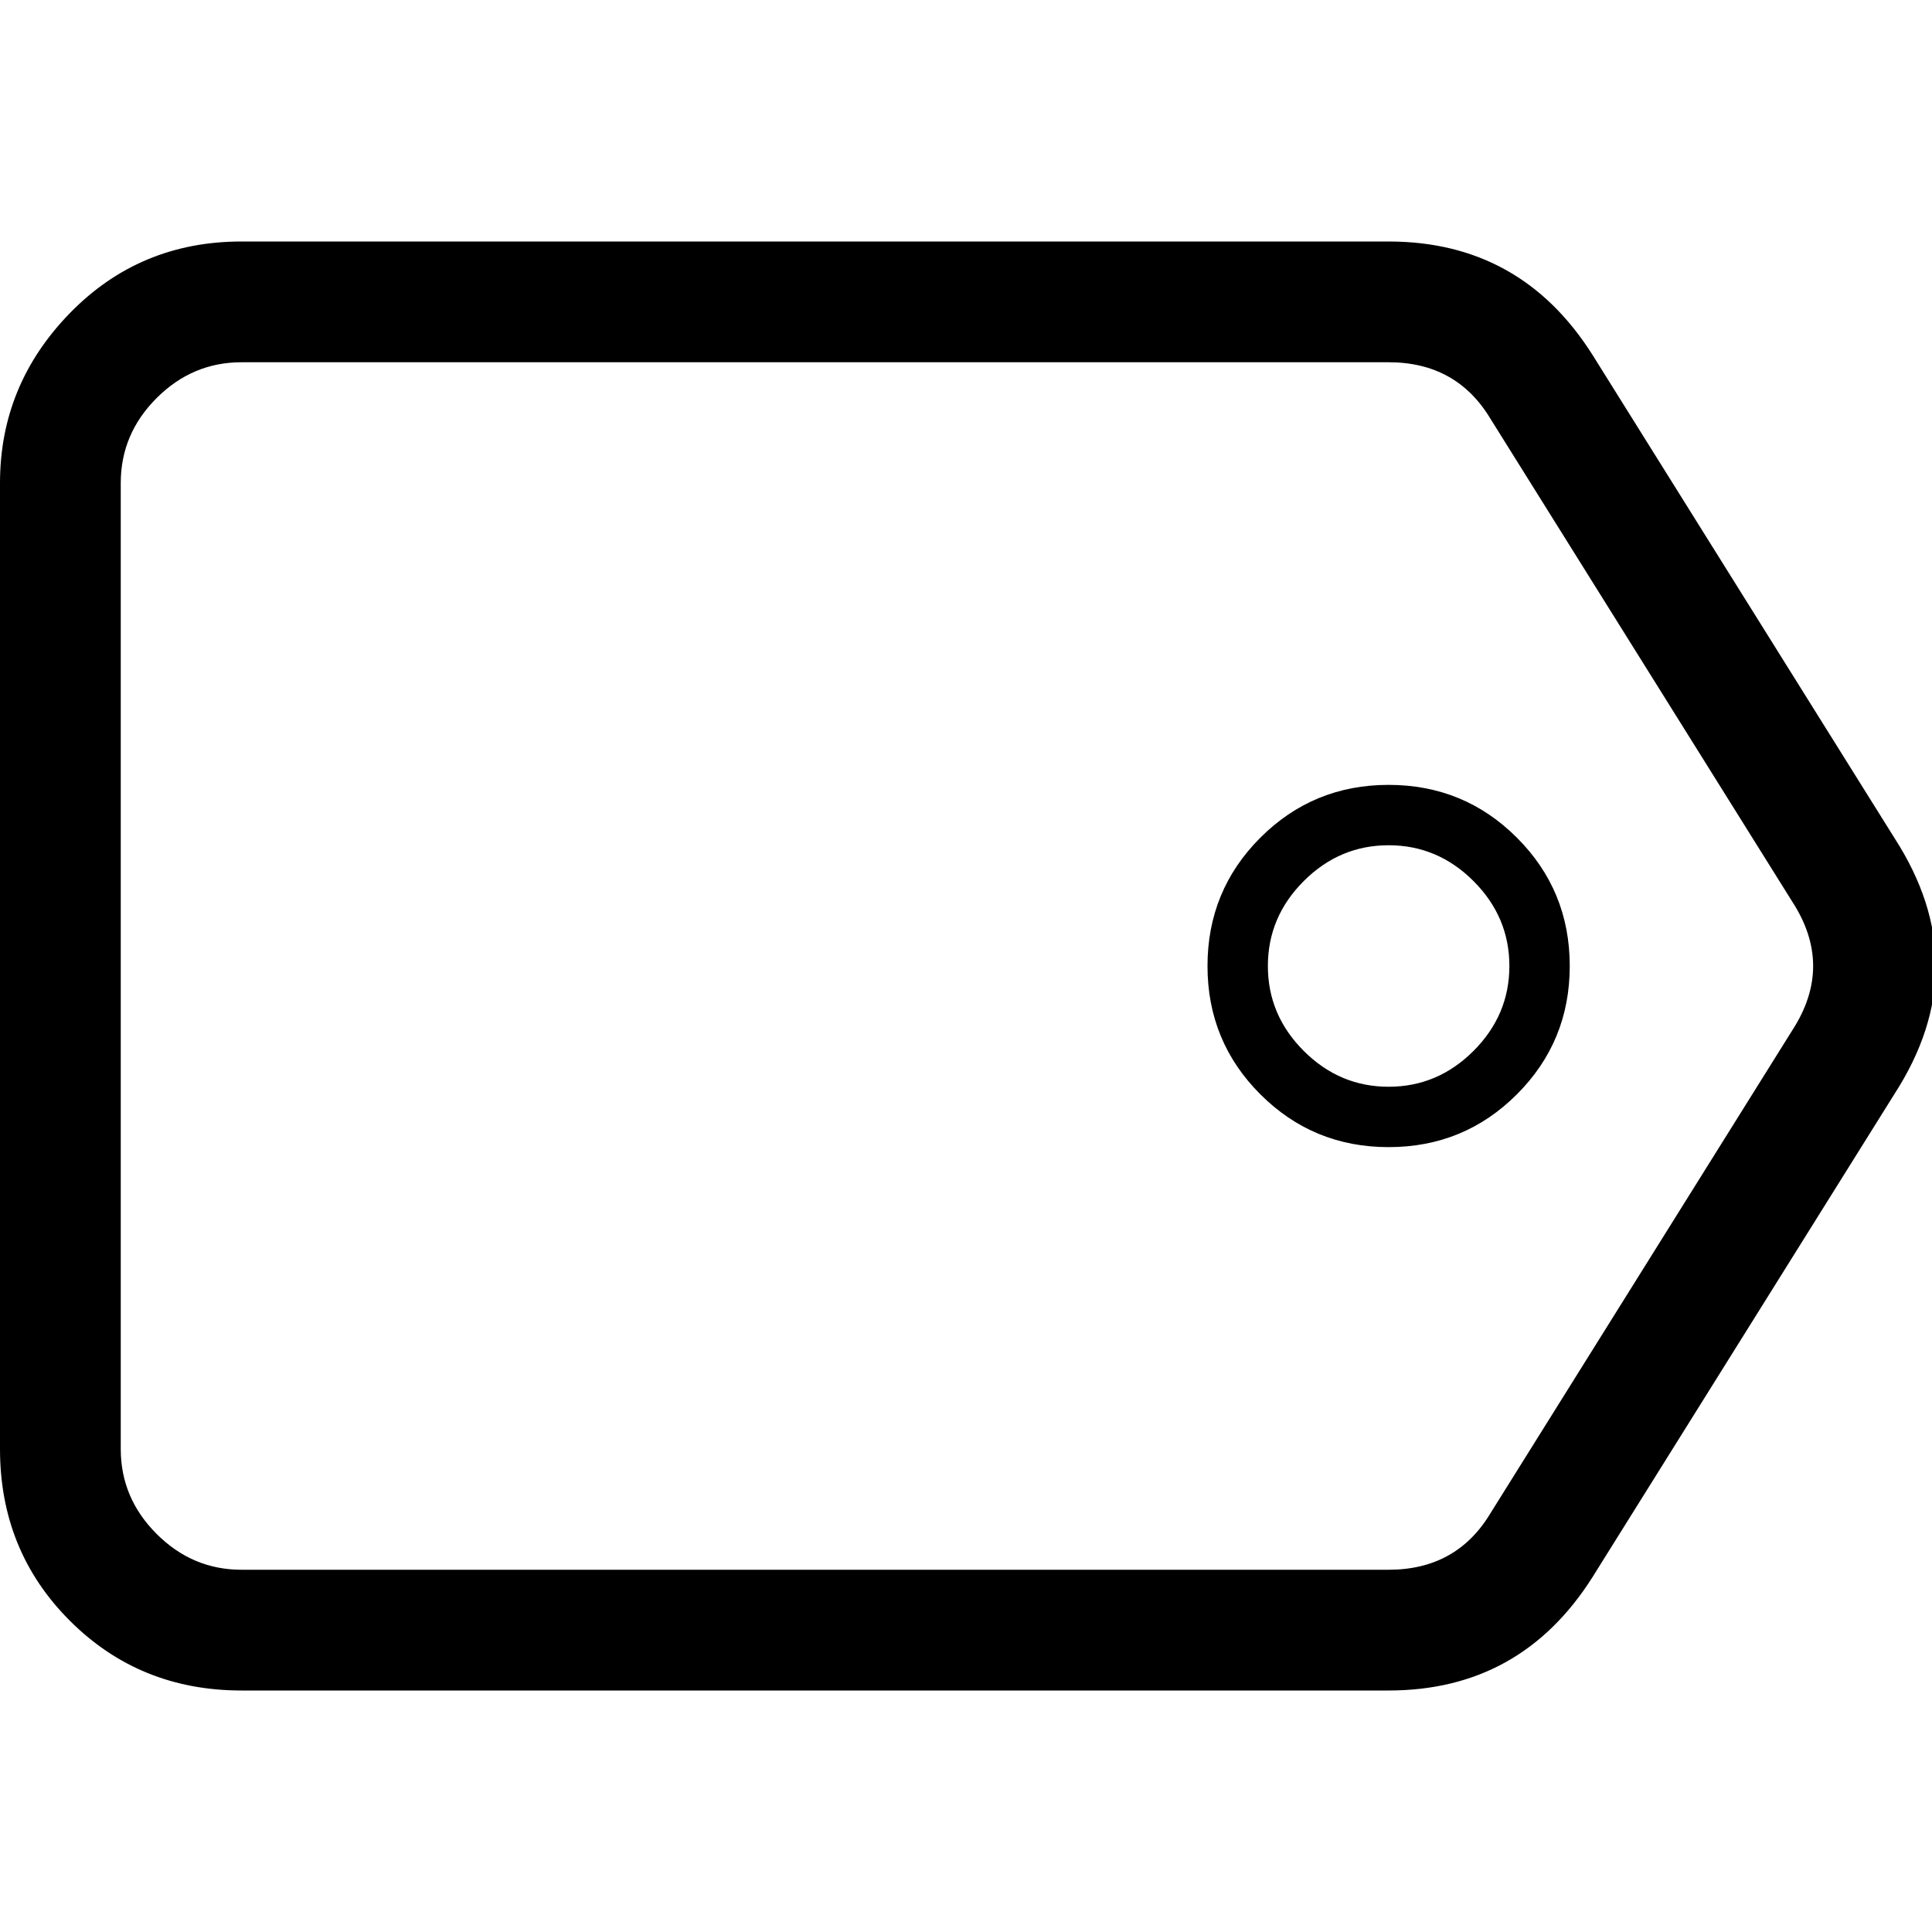
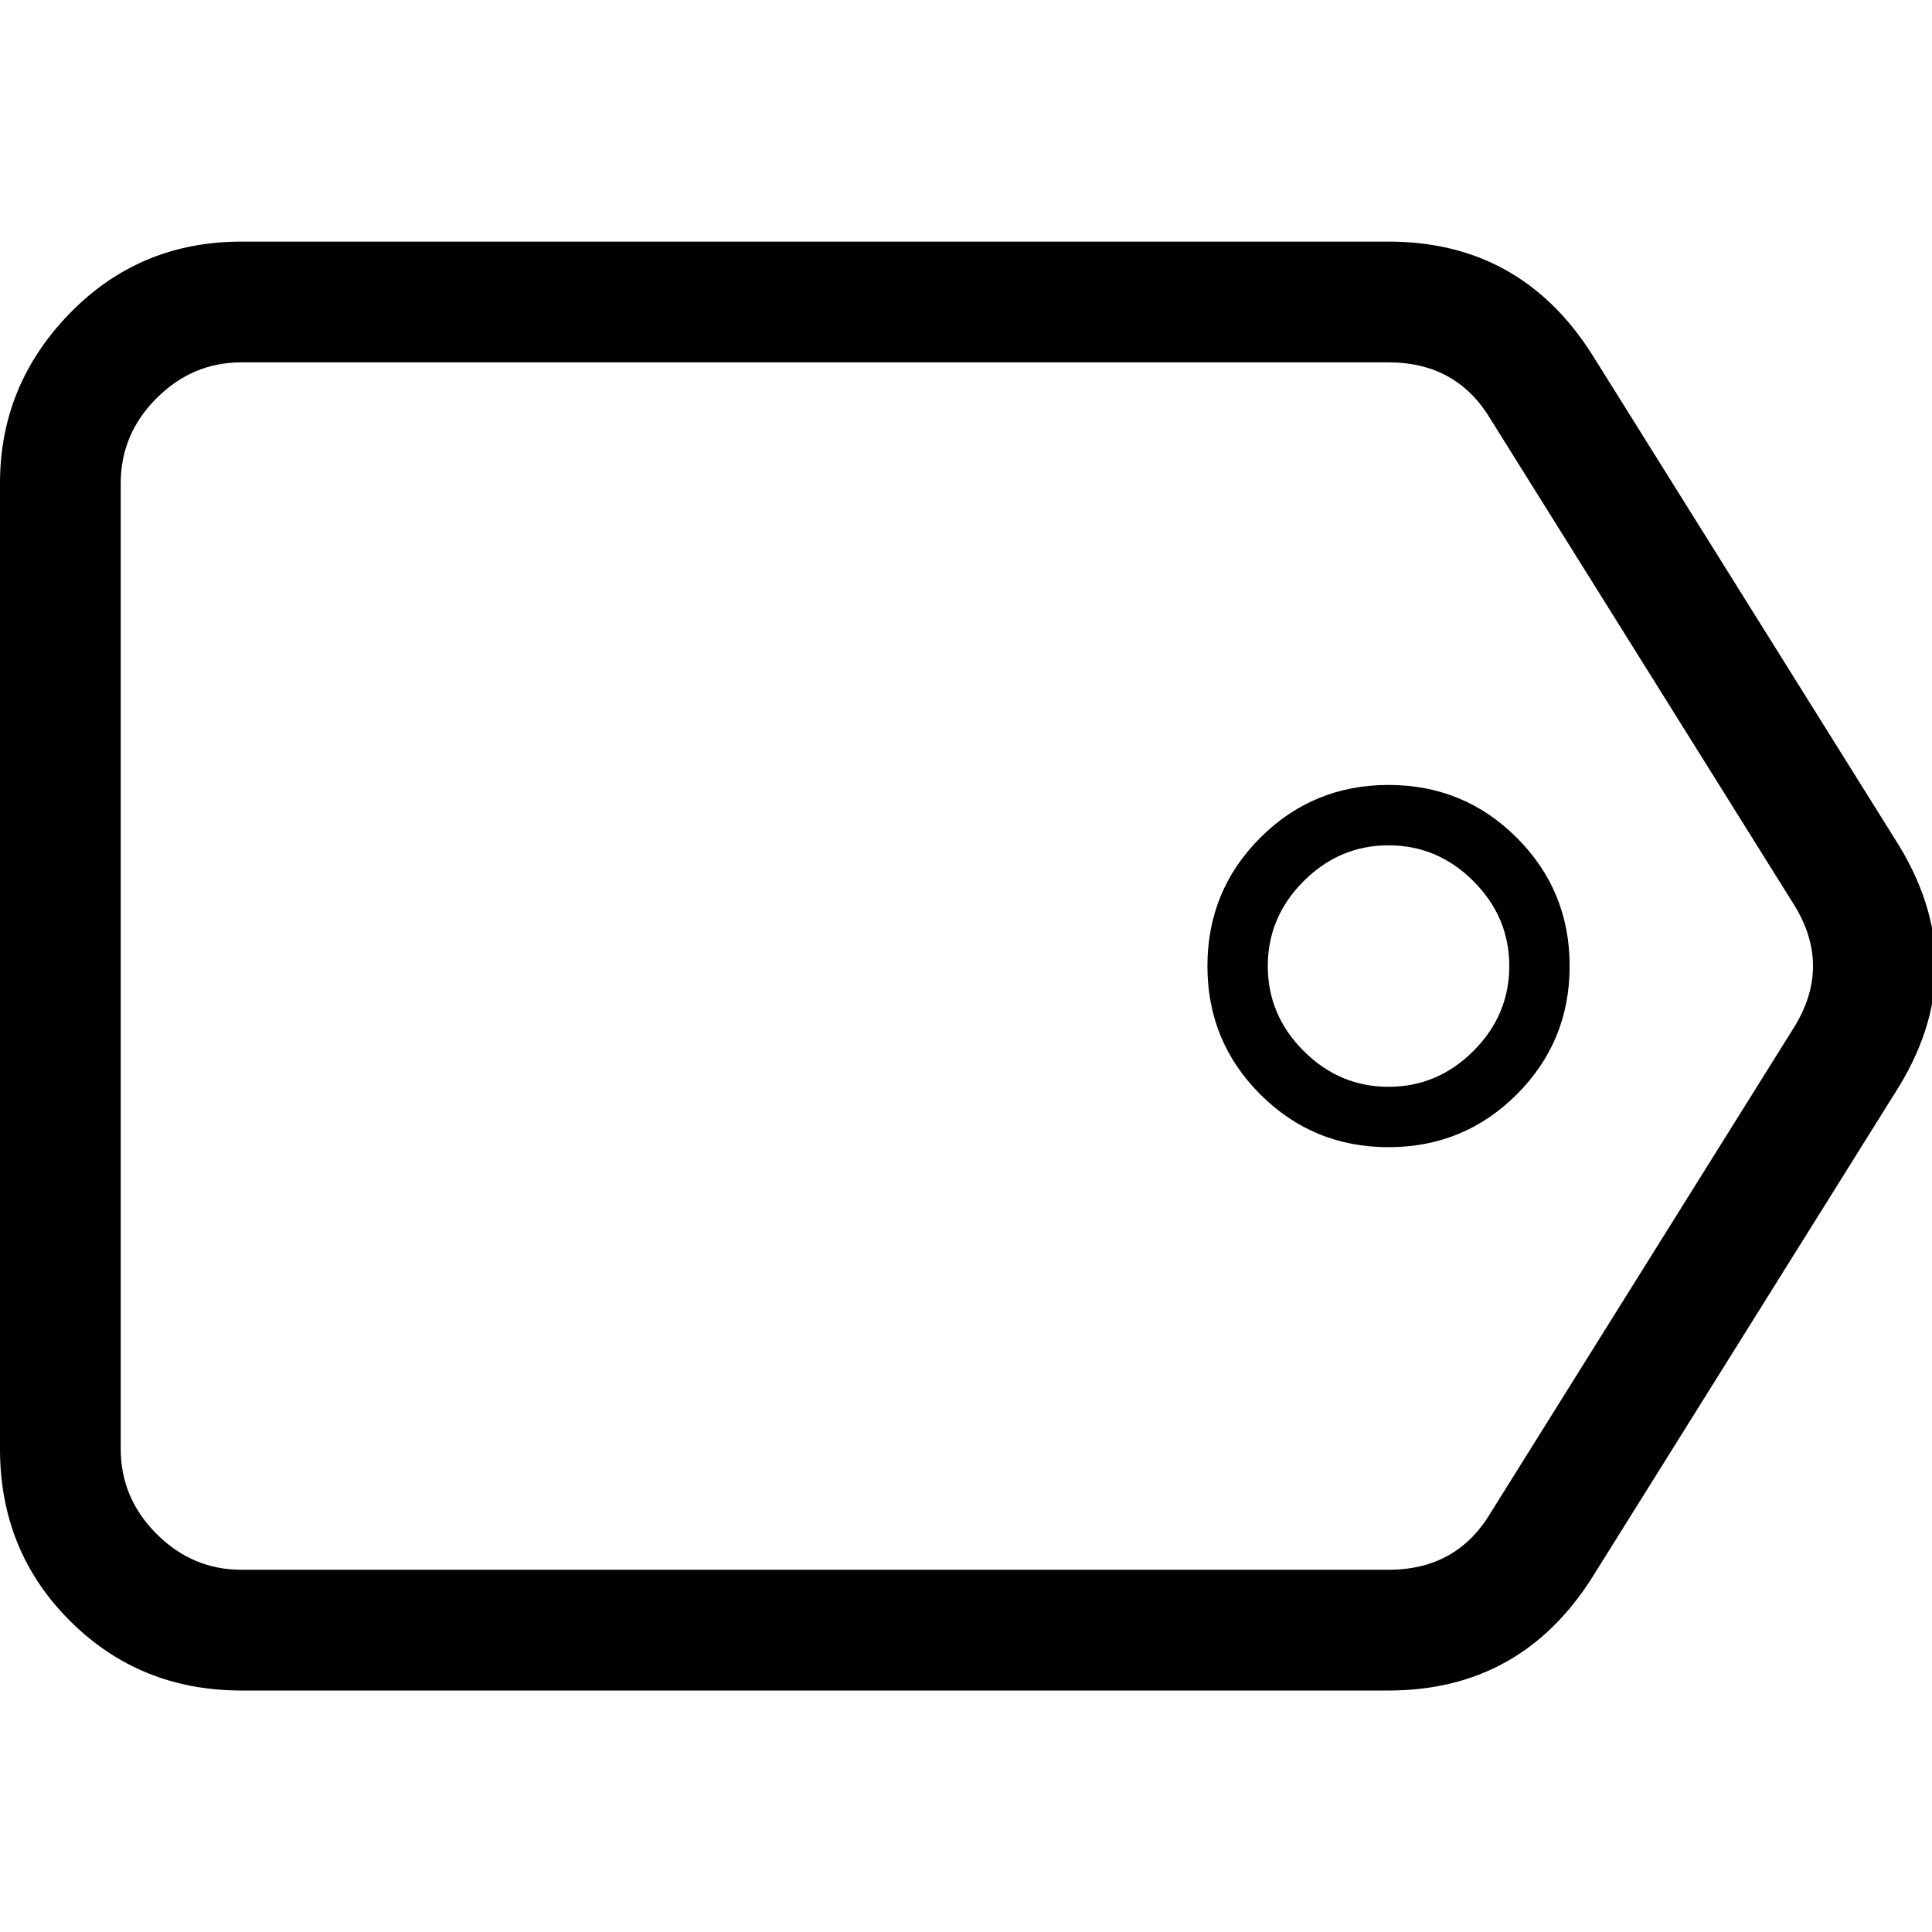
- <svg xmlns="http://www.w3.org/2000/svg" height="1000px" width="1000px">
-   <g>
-     <path d="M0 750c0 0 0 -500 0 -500c0 -33.854 12.044 -63.151 36.133 -87.891c24.088 -24.739 53.711 -37.109 88.867 -37.109c0 0 593.75 0 593.75 0c45.573 0 80.729 19.531 105.469 58.594c0 0 156.25 250 156.25 250c28.646 44.271 28.646 88.541 0 132.812c0 0 -156.25 250 -156.25 250c-24.74 39.063 -59.896 58.594 -105.469 58.594c0 0 -593.75 0 -593.75 0c-35.156 0 -64.779 -12.044 -88.867 -36.133c-24.089 -24.088 -36.133 -53.711 -36.133 -88.867c0 0 0 0 0 0m62.5 0c0 16.927 6.185 31.576 18.555 43.945c12.369 12.37 27.018 18.555 43.945 18.555c0 0 593.75 0 593.75 0c23.438 0 41.016 -9.766 52.734 -29.297c0 0 156.25 -250 156.25 -250c14.323 -22.135 14.323 -44.271 0 -66.406c0 0 -156.25 -250 -156.25 -250c-11.718 -19.531 -29.297 -29.297 -52.734 -29.297c0 0 -593.75 0 -593.75 0c-16.927 0 -31.576 6.185 -43.945 18.555c-12.37 12.369 -18.555 27.018 -18.555 43.945c0 0 0 500 0 500c0 0 0 0 0 0m562.5 -250c0 -26.042 9.115 -48.177 27.344 -66.406c18.229 -18.229 40.364 -27.344 66.406 -27.344c26.042 0 48.177 9.115 66.406 27.344c18.229 18.229 27.344 40.364 27.344 66.406c0 26.042 -9.115 48.177 -27.344 66.406c-18.229 18.229 -40.364 27.344 -66.406 27.344c-26.042 0 -48.177 -9.115 -66.406 -27.344c-18.229 -18.229 -27.344 -40.364 -27.344 -66.406c0 0 0 0 0 0m31.25 0c0 16.927 6.185 31.576 18.555 43.945c12.369 12.37 27.018 18.555 43.945 18.555c16.927 0 31.576 -6.185 43.945 -18.555c12.37 -12.369 18.555 -27.018 18.555 -43.945c0 -16.927 -6.185 -31.576 -18.555 -43.945c-12.369 -12.37 -27.018 -18.555 -43.945 -18.555c-16.927 0 -31.576 6.185 -43.945 18.555c-12.37 12.369 -18.555 27.018 -18.555 43.945c0 0 0 0 0 0" />
-   </g>
+ <svg xmlns="http://www.w3.org/2000/svg" height="1000" width="1000">
+   <path d="M0 750.016v-499.968q0-50.778 36.13-87.885t88.862-37.107h593.712q68.355 0 105.462 58.59l156.24 249.984q42.966 66.402 0 132.804l-156.24 249.984q-37.107 58.59-105.462 58.59h-593.712q-52.731 0-88.862-36.13t-36.13-88.862zm62.496 0q0 25.389 18.553 43.943t43.943 18.553h593.712q35.154 0 52.731-29.295l156.24-249.984q21.483-33.201 0-66.402l-156.24-249.984q-17.577-29.295-52.731-29.295h-593.712q-25.389 0-43.943 18.553t-18.553 43.943v499.968zm562.464-249.984q0-39.06 27.342-66.402t66.402-27.342 66.402 27.342 27.342 66.402-27.342 66.402-66.402 27.342-66.402-27.342-27.342-66.402zm31.248 0q0 25.389 18.553 43.943t43.943 18.553 43.943-18.553 18.553-43.943-18.553-43.943-43.943-18.553-43.943 18.553-18.553 43.943z" />
</svg>
